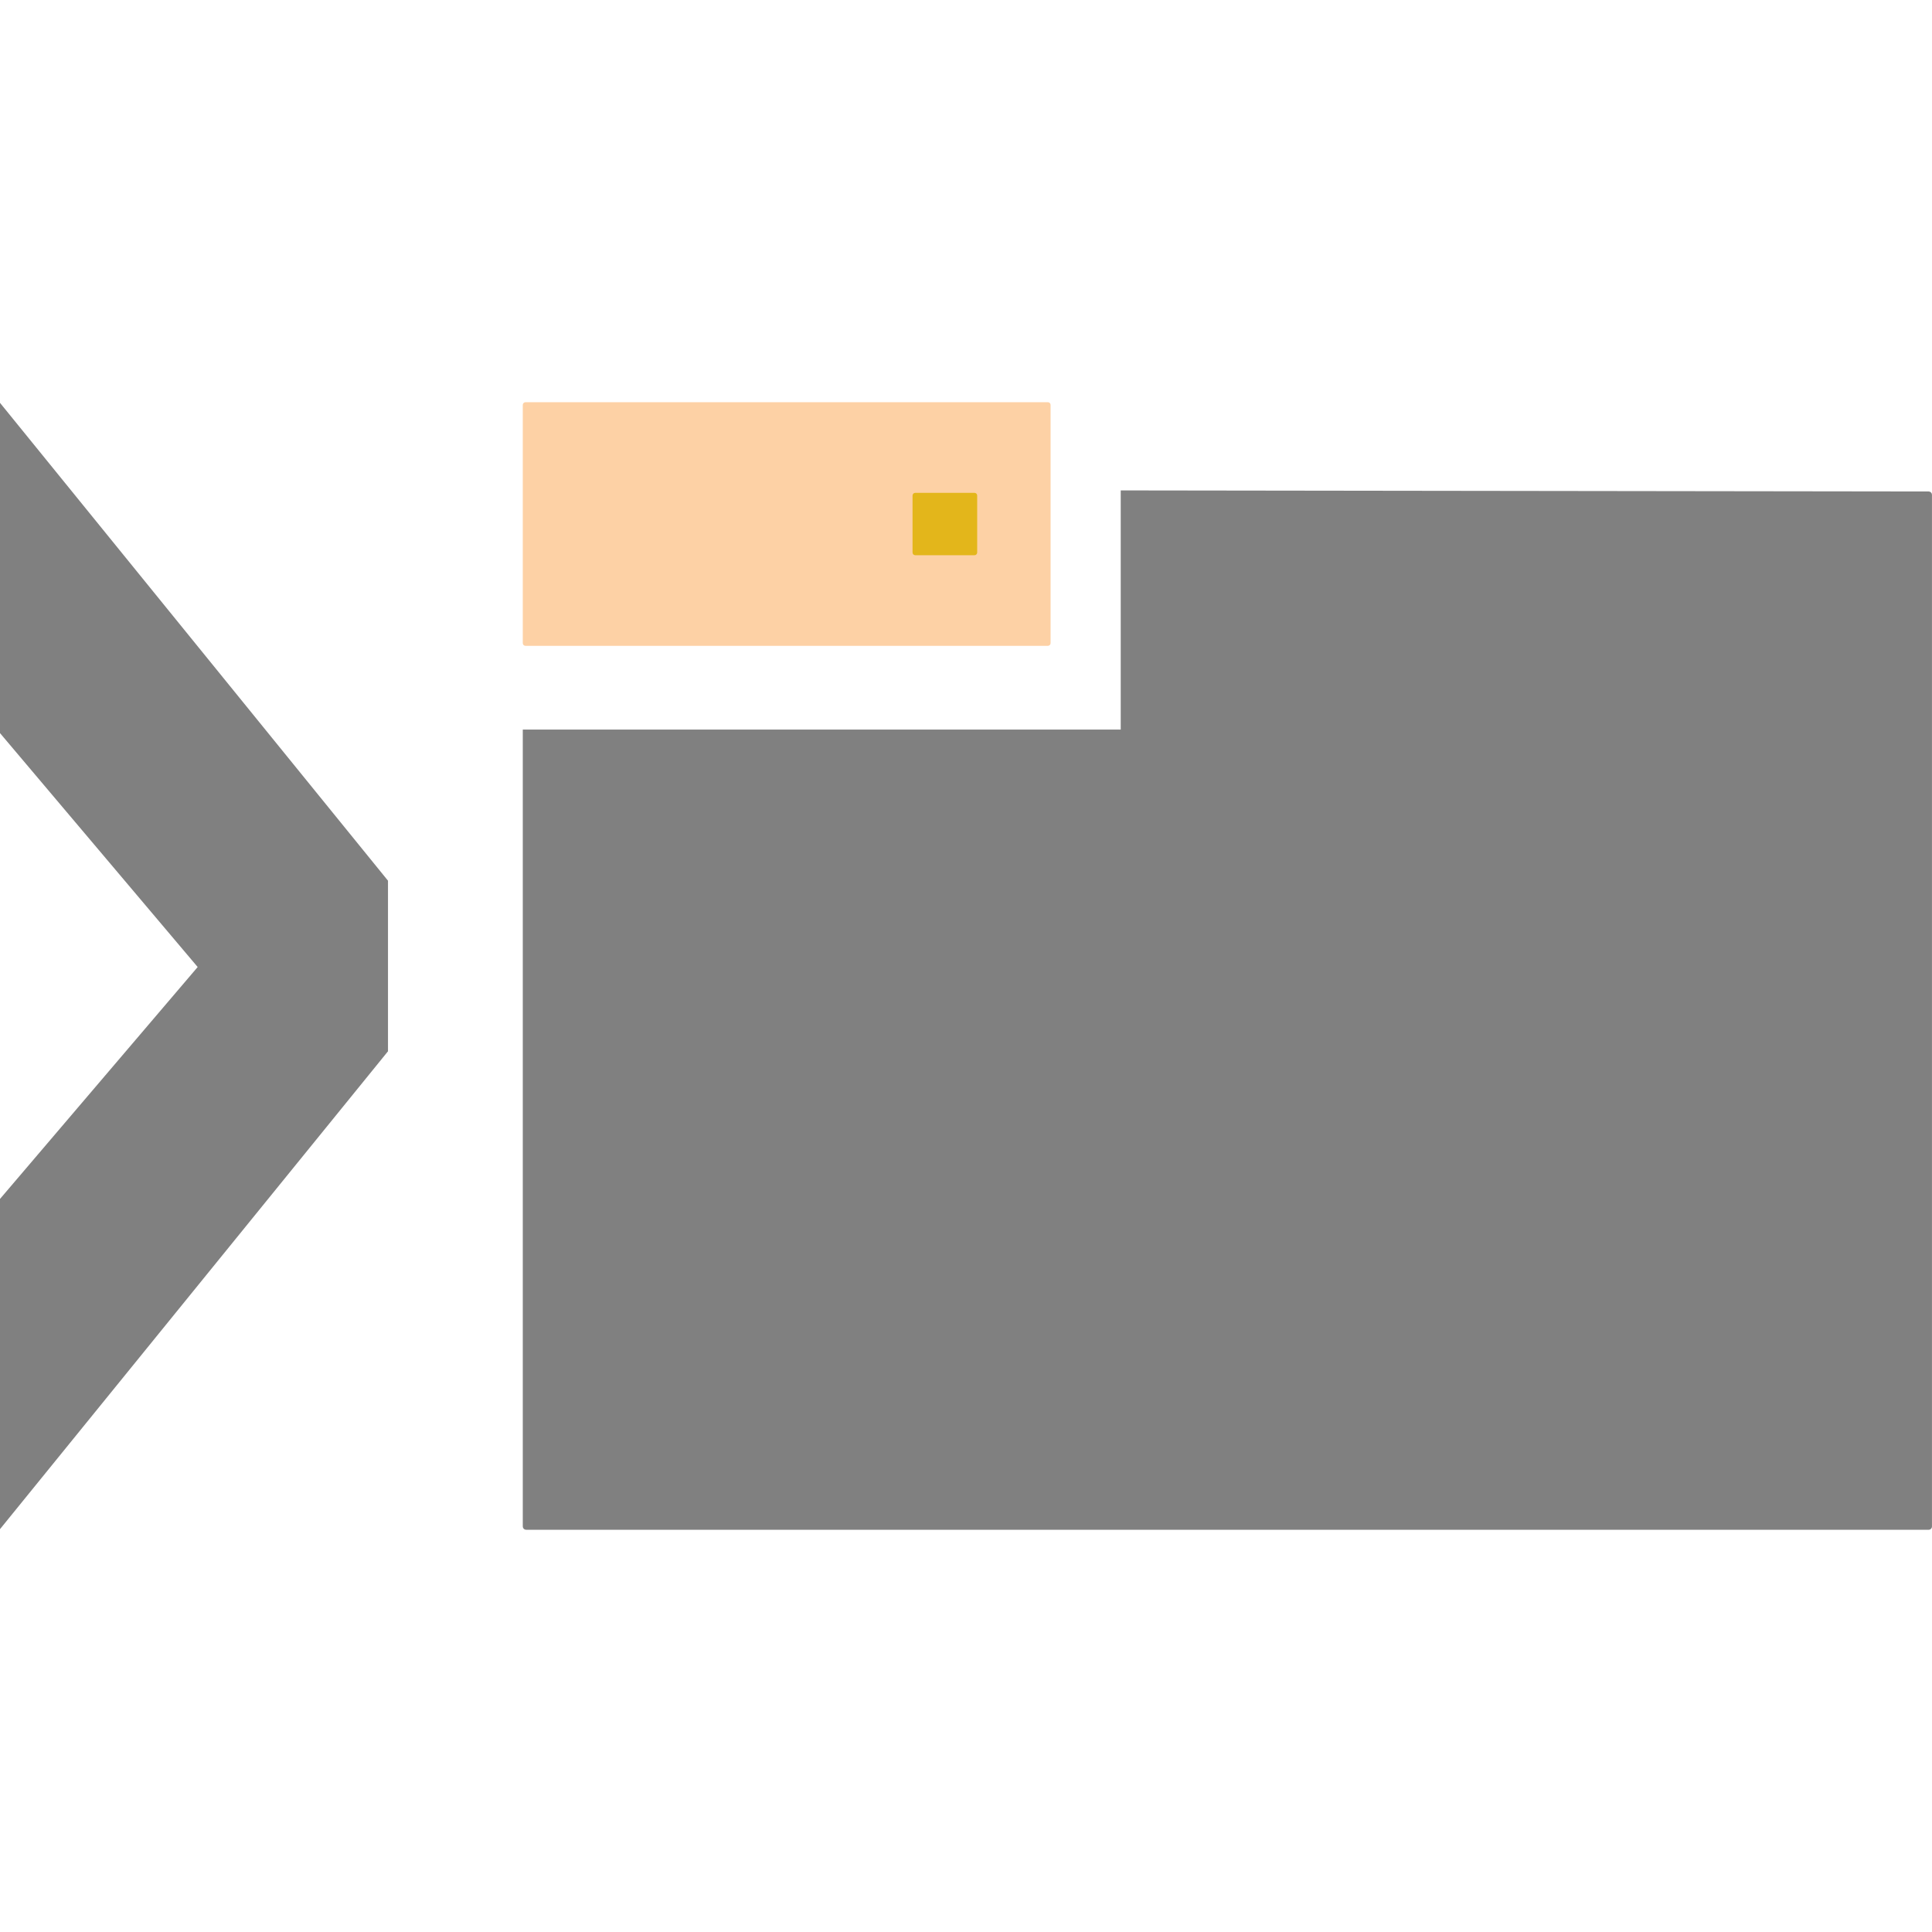
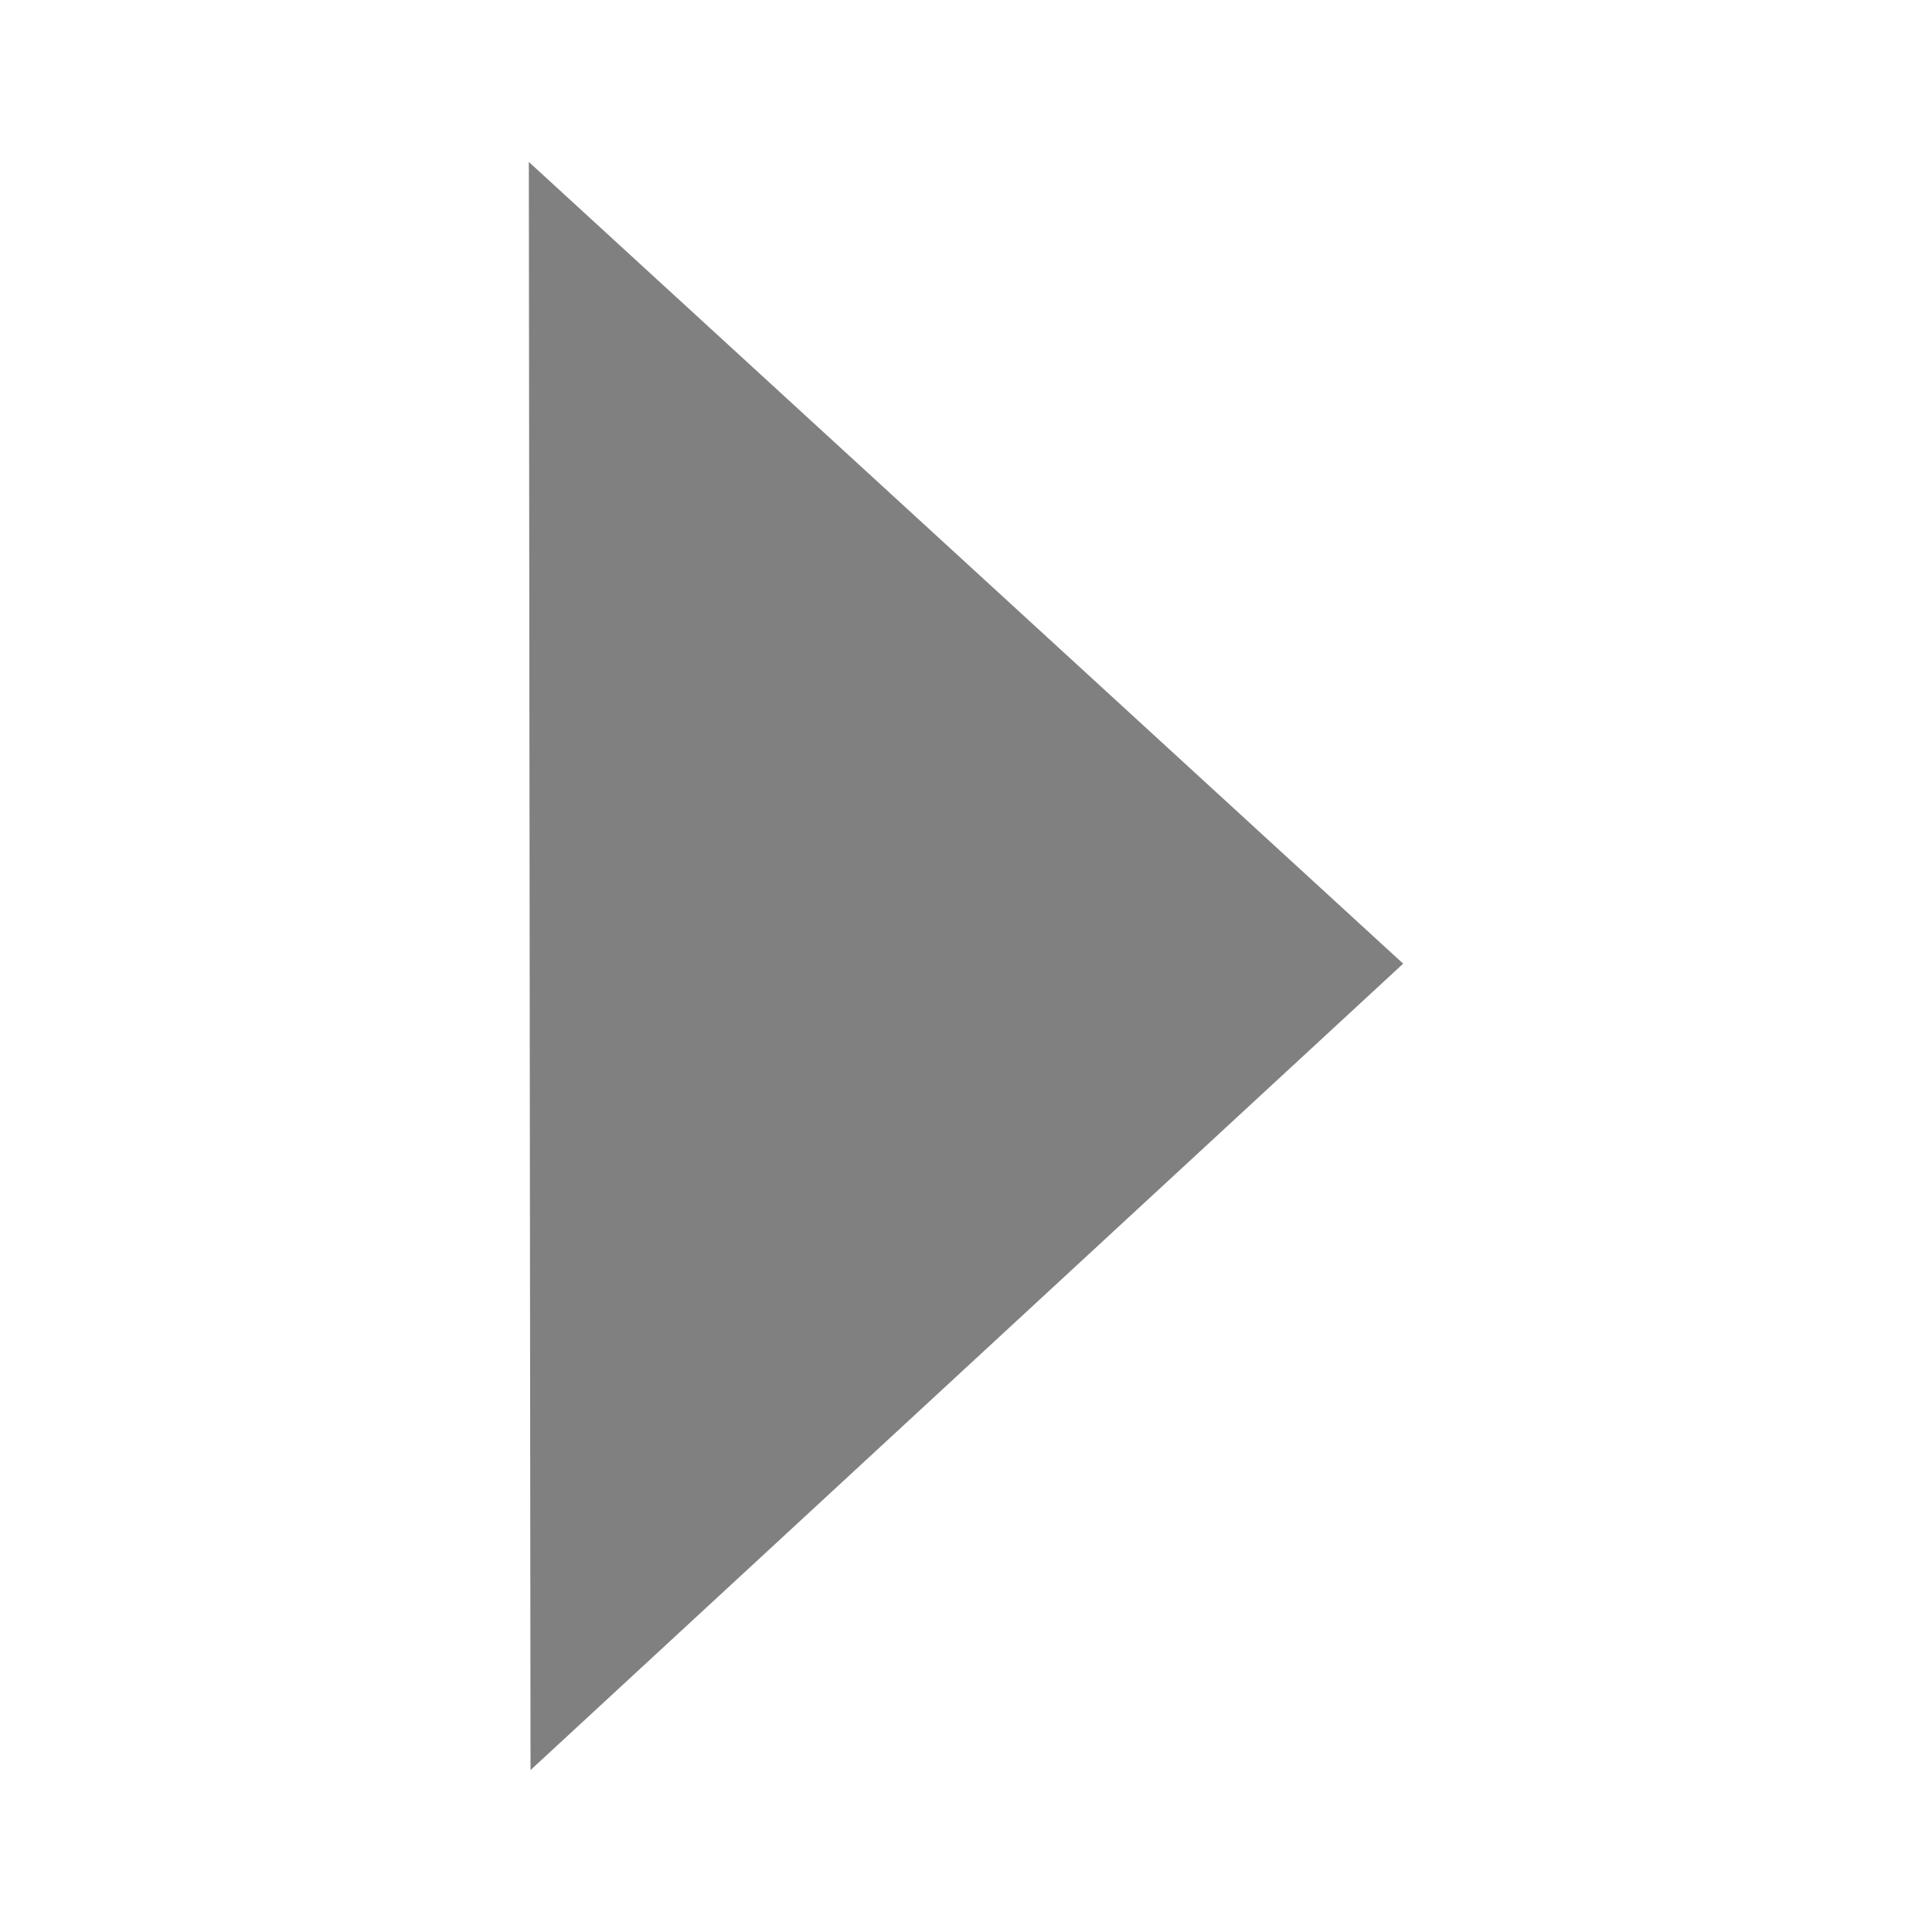
<svg xmlns="http://www.w3.org/2000/svg" height="1e3" width="1e3" version="1.1" viewBox="0 0 1000 1000">
-   <g stroke-width=".749" transform="matrix(1.0583 0 0 1.0583 -5.4225e-7 -32.668)">
-     <path fill="#808080" d="m548.13 270.72 395.15 0.52 0.63 0.127 0.514 0.346 0.346 0.514 0.127 0.63v504.58c0 0.895-0.721 1.616-1.616 1.616h-685.98l-0.63-0.127-0.514-0.346-0.346-0.514-0.127-0.63v-389.75h292.45z" />
-     <path fill="#fdd1a5" d="m257 227.58h255.51c0.728 0 1.314 0.586 1.314 1.314v116.53c0 0.728-0.586 1.314-1.314 1.314h-255.51c-0.728 0-1.314-0.586-1.314-1.314v-116.52c0-0.728 0.586-1.314 1.314-1.314z" />
-     <path fill="#e3b61b" d="m447.63 271.91h28.98c0.728 0 1.314 0.586 1.314 1.314v27.88c0 0.728-0.586 1.314-1.314 1.314h-28.98c-0.728 0-1.314-0.586-1.314-1.314v-27.88c0-0.728 0.586-1.314 1.314-1.314z" />
-   </g>
-   <g aria-label="&gt;" fill="#808080" transform="matrix(.49173 0 0 2.2777 -5.4225e-7 -29.143)">
-     <path stroke-width="11.957px" fill="#808080" d="m0 179.39v-75.05l408.4 108.59v38.767l-408.4 108.59v-75.04l208.07-52.7z" />
-   </g>
+   <path stroke-width="1.495" fill="#808080" d="m726.28 498.79-451.68 417.39-0.88-832.36z" />
</svg>
